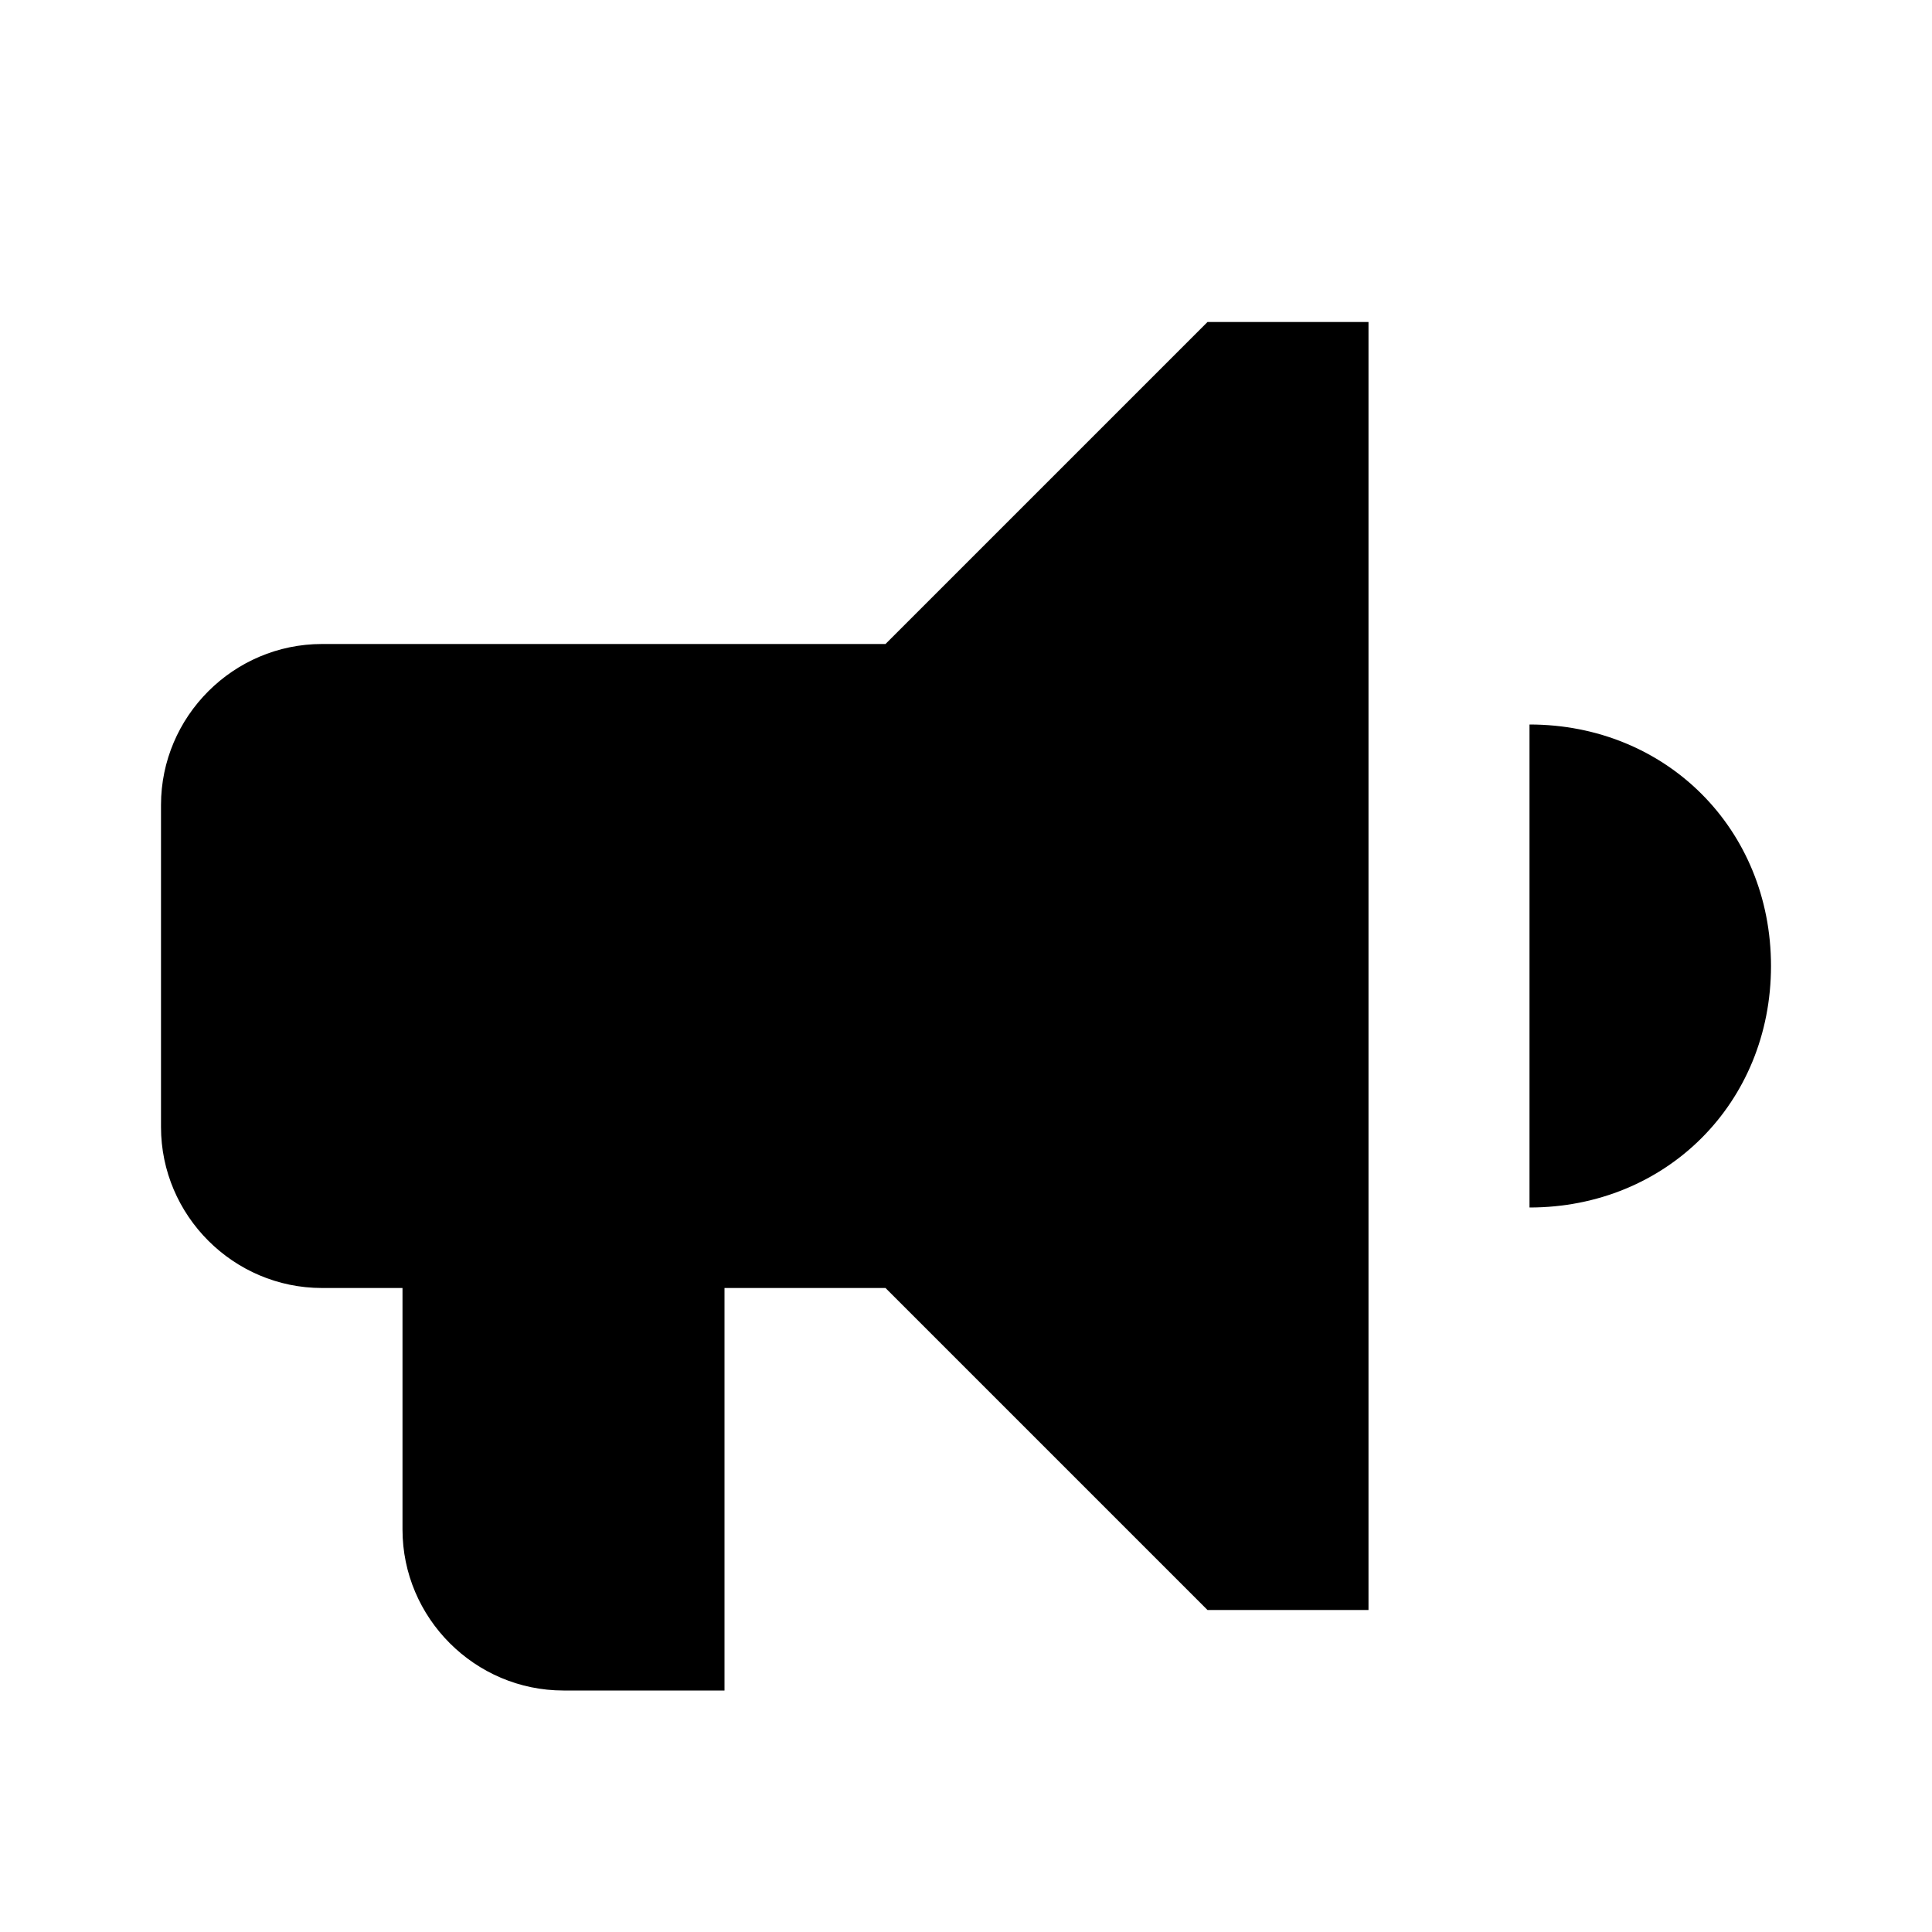
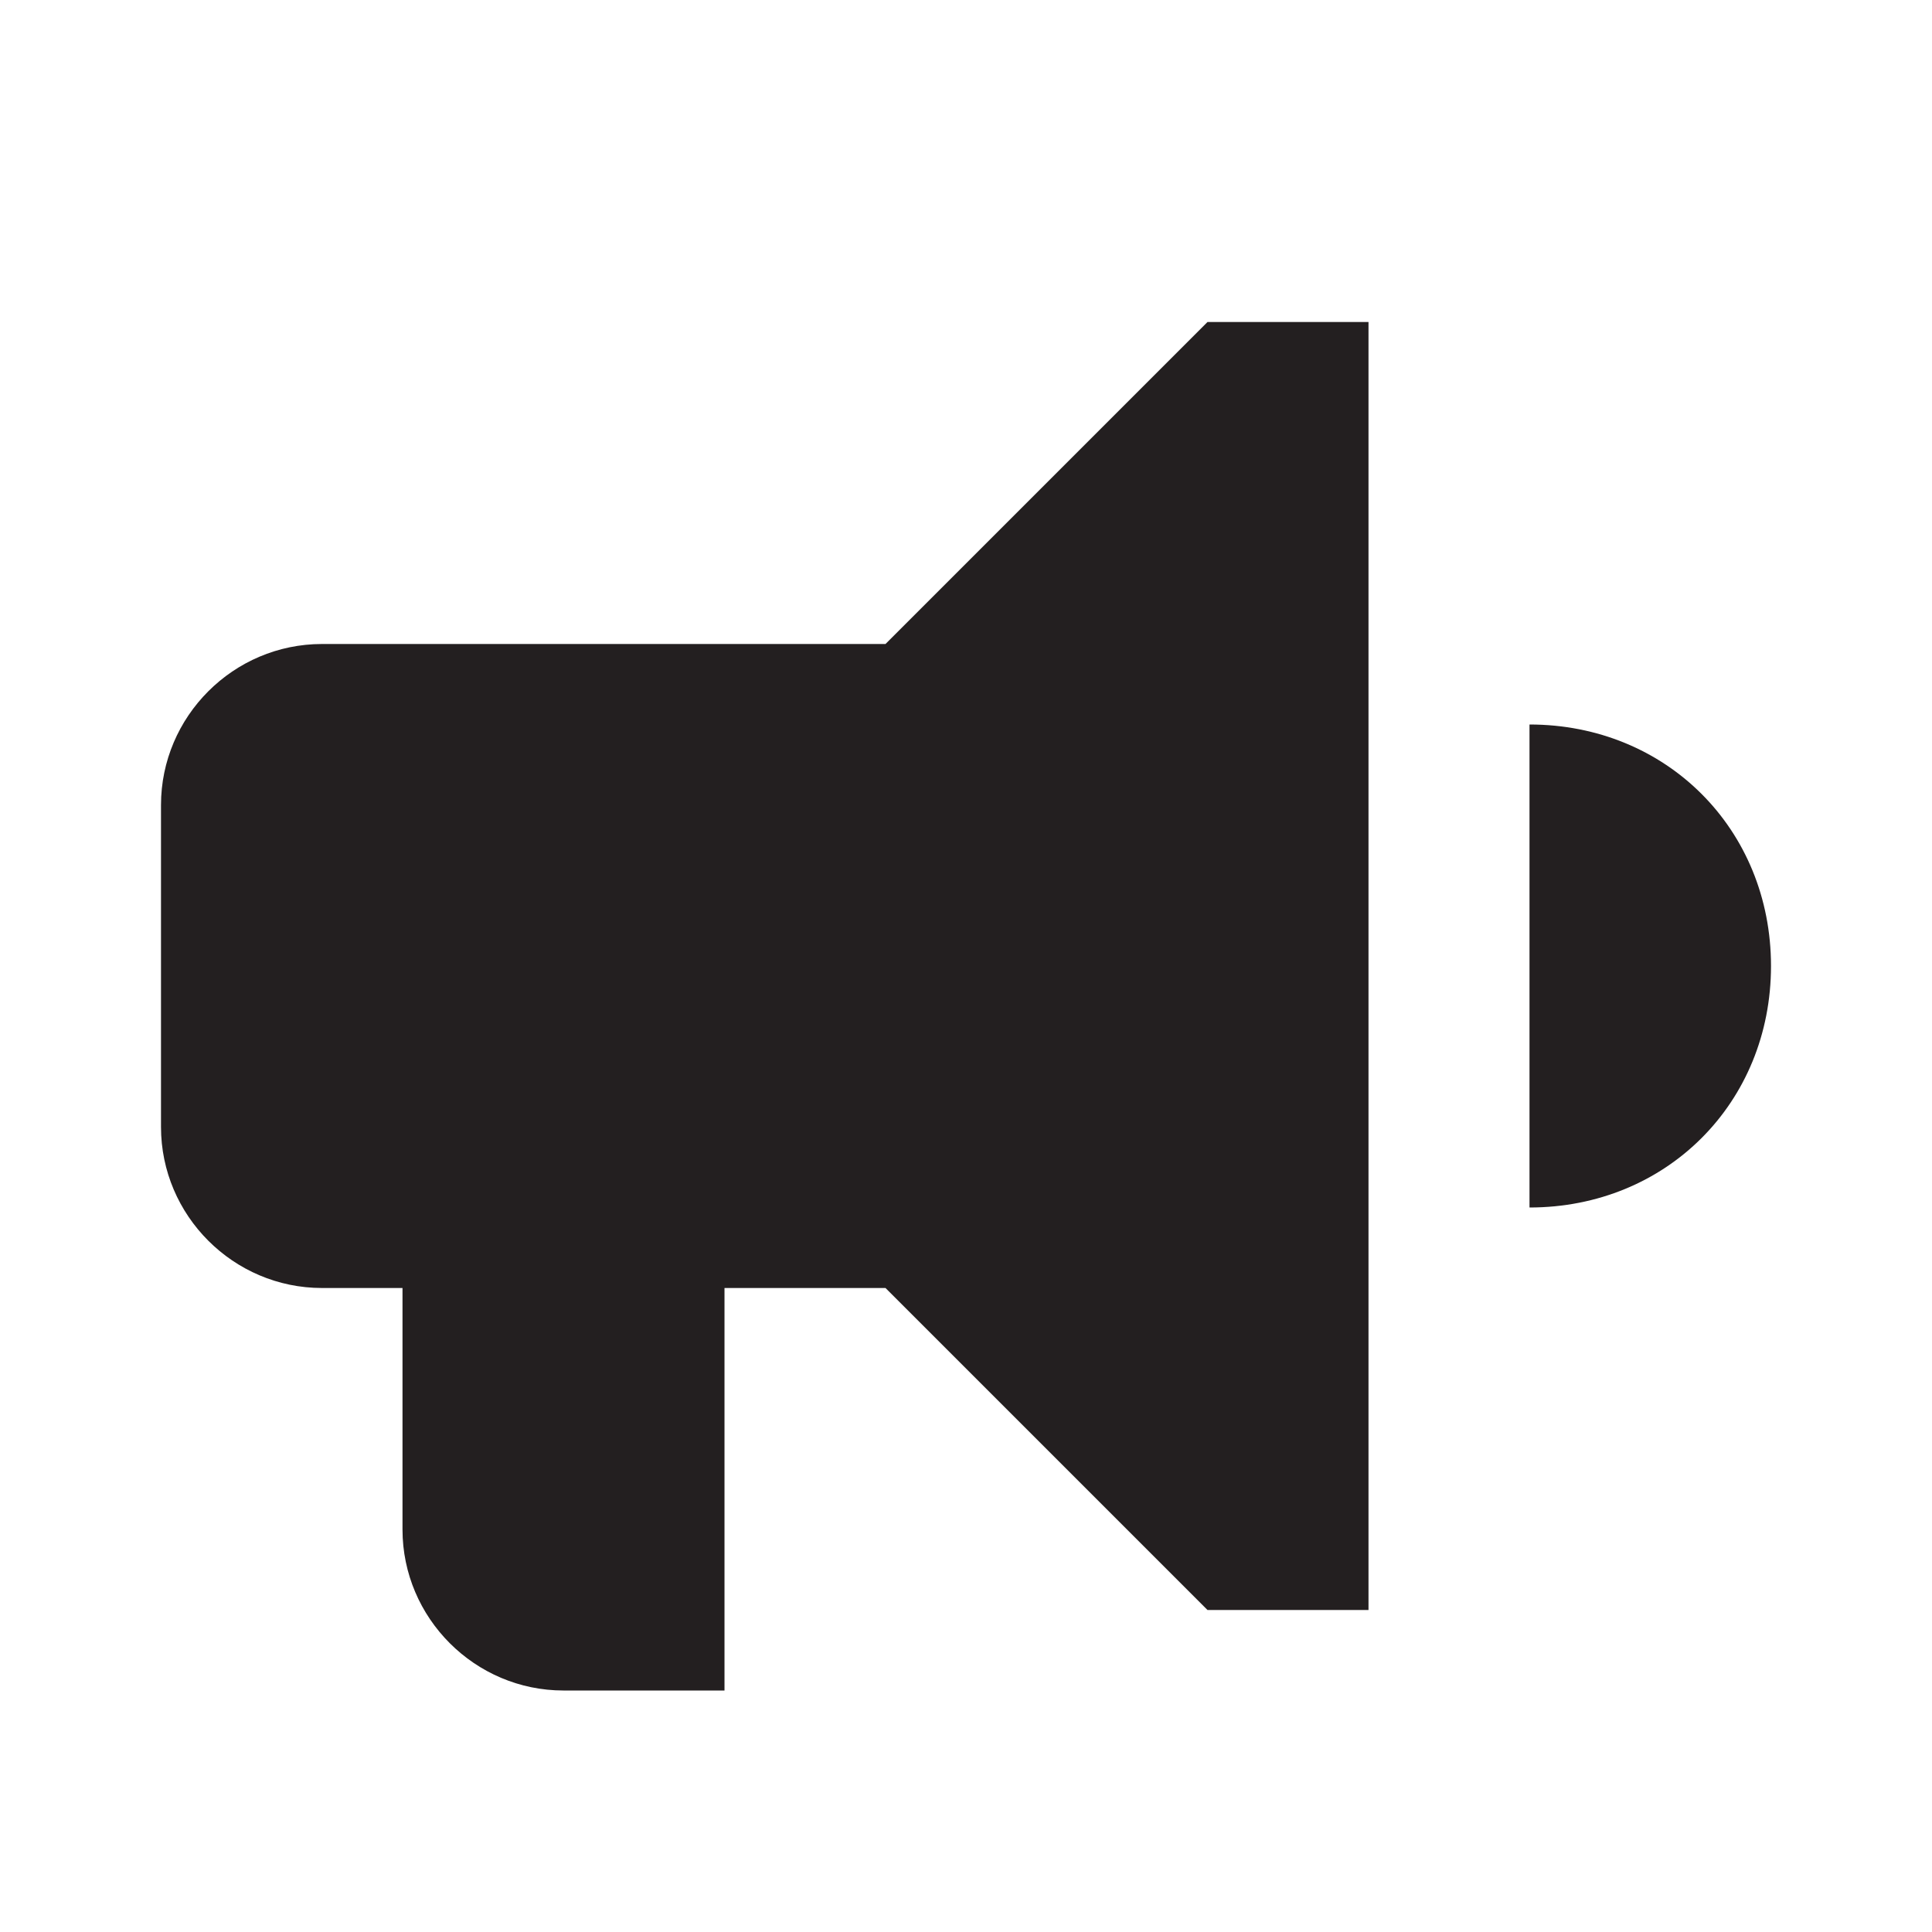
- <svg xmlns="http://www.w3.org/2000/svg" xmlns:xlink="http://www.w3.org/1999/xlink" version="1.1" x="0px" y="0px" viewBox="0 0 24 24" enable-background="new 0 0 24 24" xml:space="preserve">
-   <g id="Adv._Guides">
- </g>
-   <g id="Guides">
- </g>
-   <g id="Artwork">
+ <svg xmlns="http://www.w3.org/2000/svg" version="1.1" id="speaker" x="0px" y="0px" viewBox="0 0 24 24" enable-background="new 0 0 24 24" xml:space="preserve">
+   <g>
+     <path fill="#231F20" d="M19,9v3v3c1.7,0,3-1.3,3-3S20.7,9,19,9z" />
    <g>
-       <defs>
-         <path id="SVGID_1_" d="M15,4h2v16h-2V4z M2,10c0-1.1,0.9-2,2-2h7l4-4v16c0,0-4-4-4-4H4c-1.1,0-2-0.9-2-2V10z M9,18v-2H5v3     c0,1.1,0.9,2,2,2h2V18z M19,15c1.7,0,3-1.3,3-3c0-1.7-1.3-3-3-3v3V15z" />
-       </defs>
-       <clipPath id="SVGID_2_">
-         <use xlink:href="#SVGID_1_" overflow="visible" />
-       </clipPath>
-       <g clip-path="url(#SVGID_2_)">
-         <defs>
-           <rect id="SVGID_3_" x="-79" y="-13" width="105" height="40" />
-         </defs>
-         <clipPath id="SVGID_4_">
-           <use xlink:href="#SVGID_3_" overflow="visible" />
-         </clipPath>
-         <rect x="-5" y="-1" clip-path="url(#SVGID_4_)" width="31" height="27" />
-       </g>
+       <path fill="#231F20" d="M11,8H4c-1.1,0-2,0.9-2,2v4c0,1.1,0.9,2,2,2h1v3c0,1.1,0.9,2,2,2h2v-3v-2h2l4,4h2V4h-2L11,8z" />
    </g>
  </g>
</svg>
